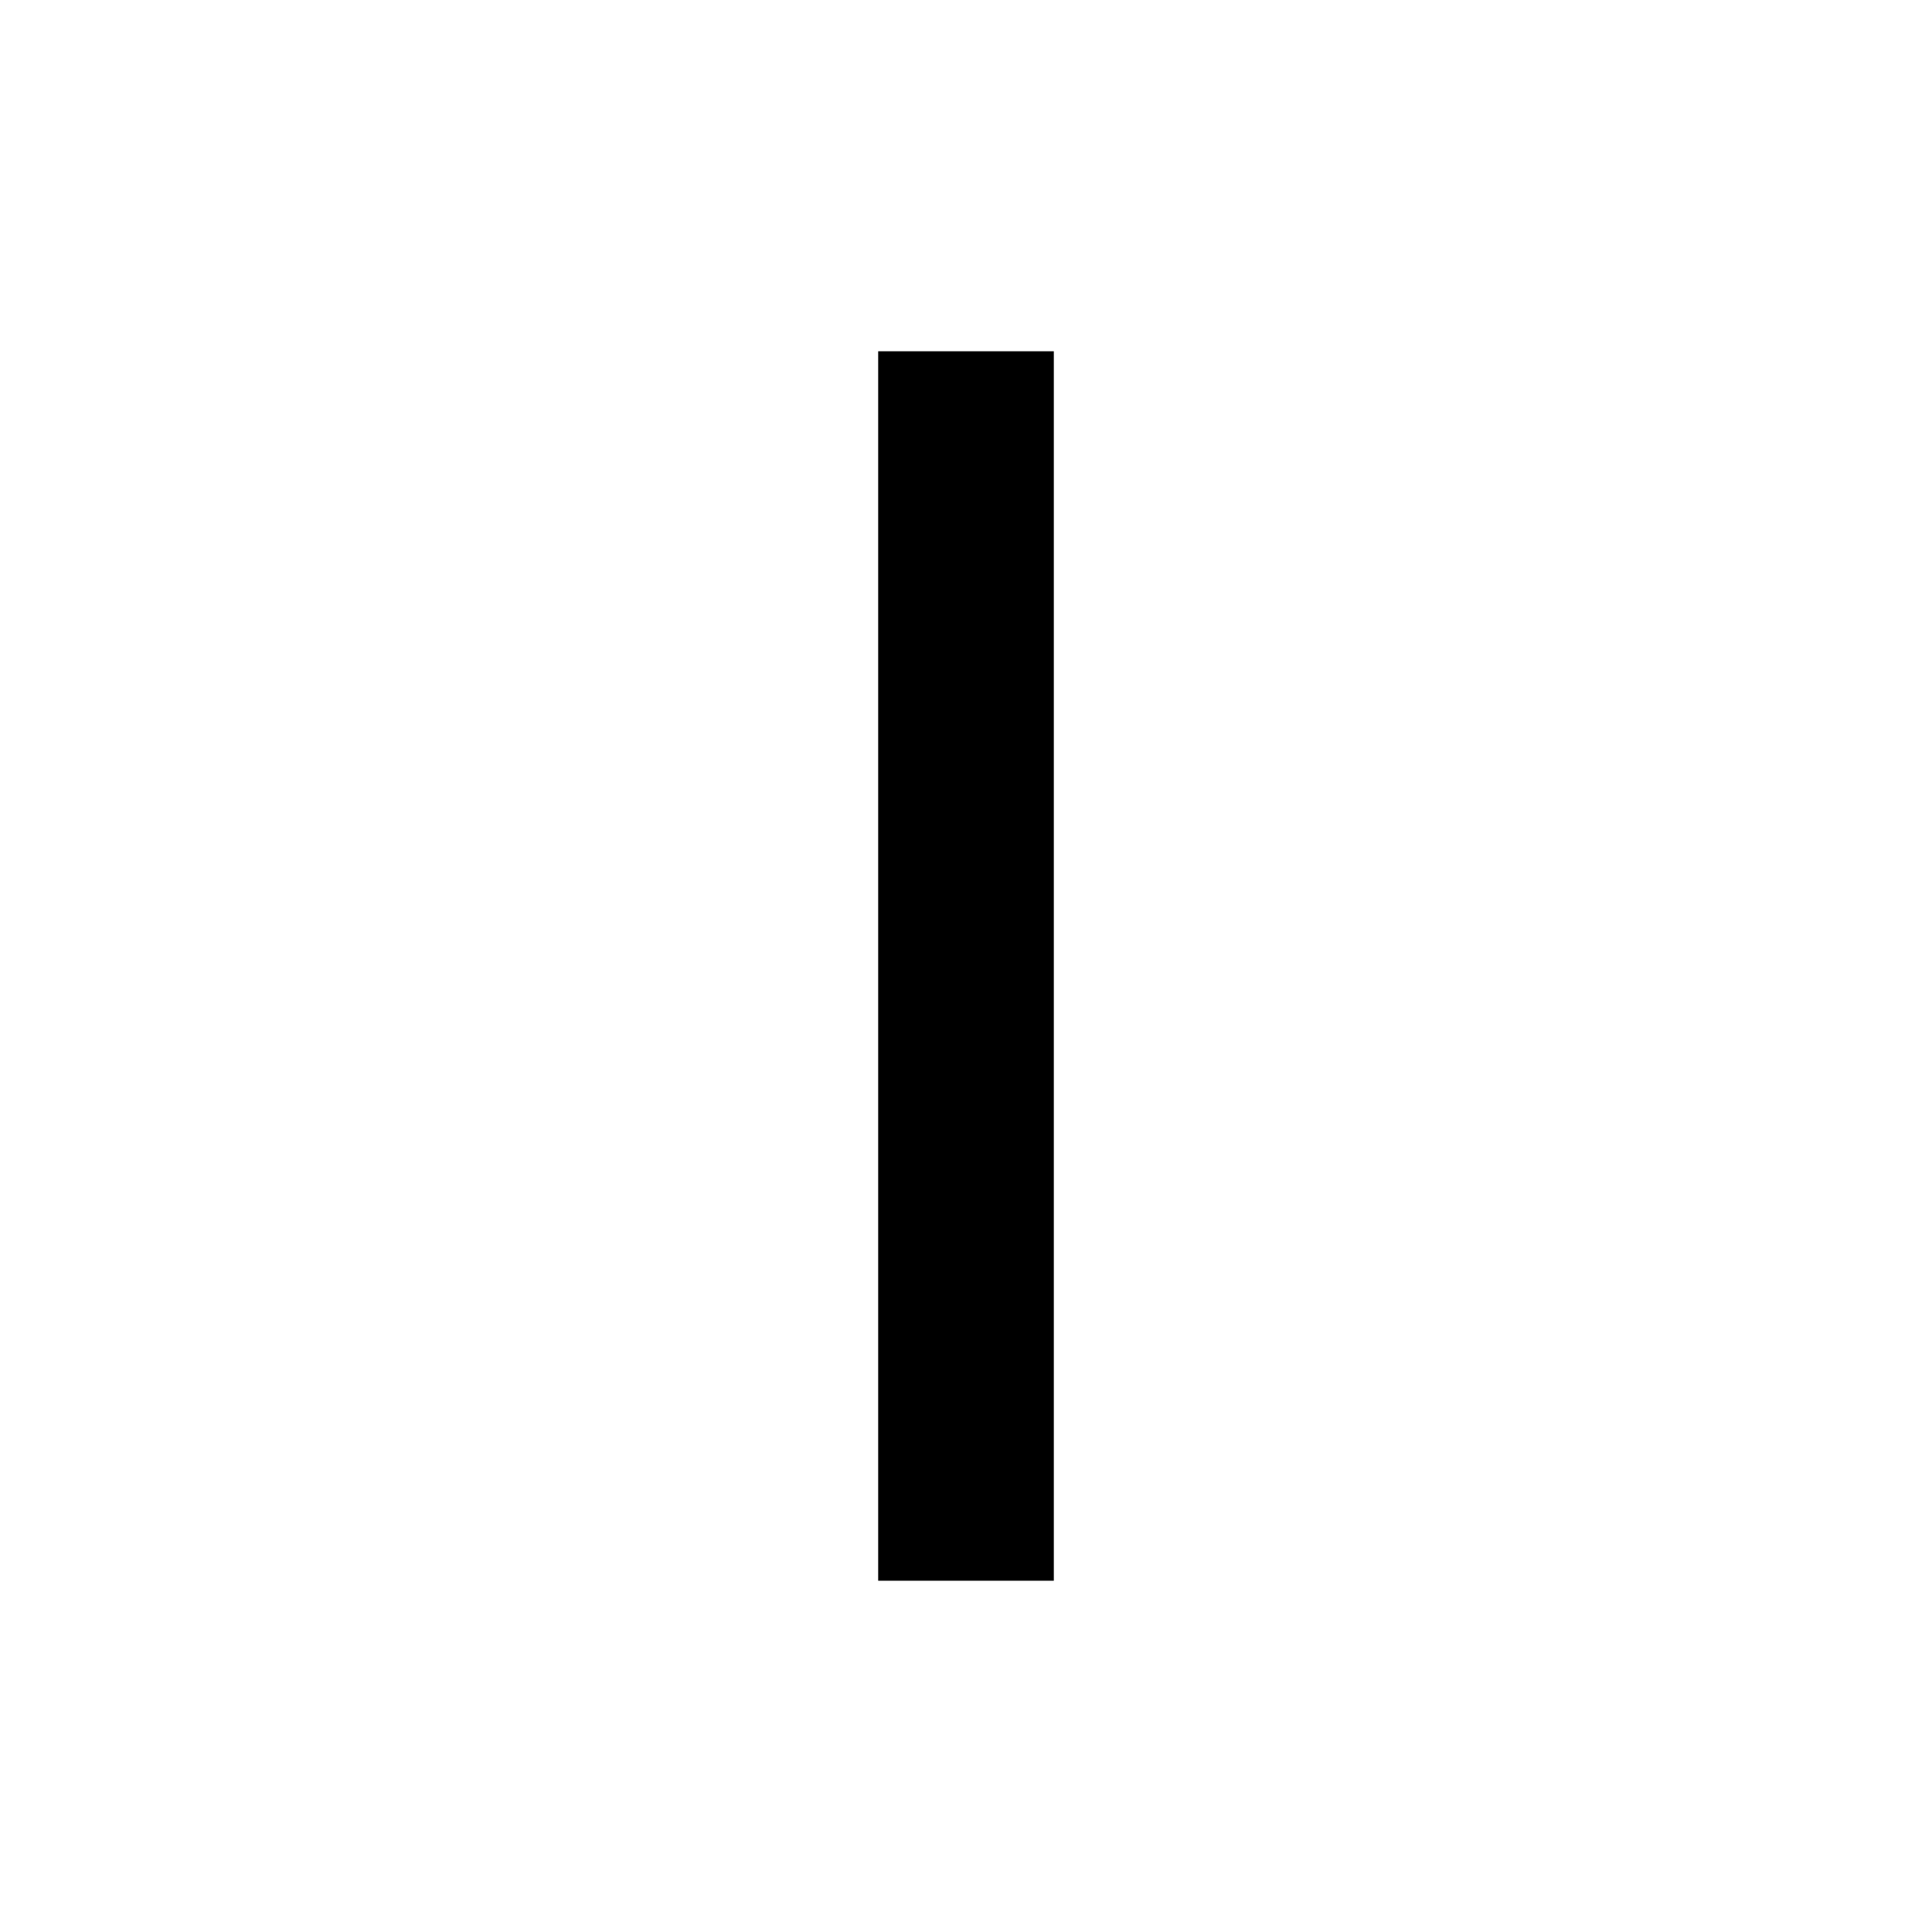
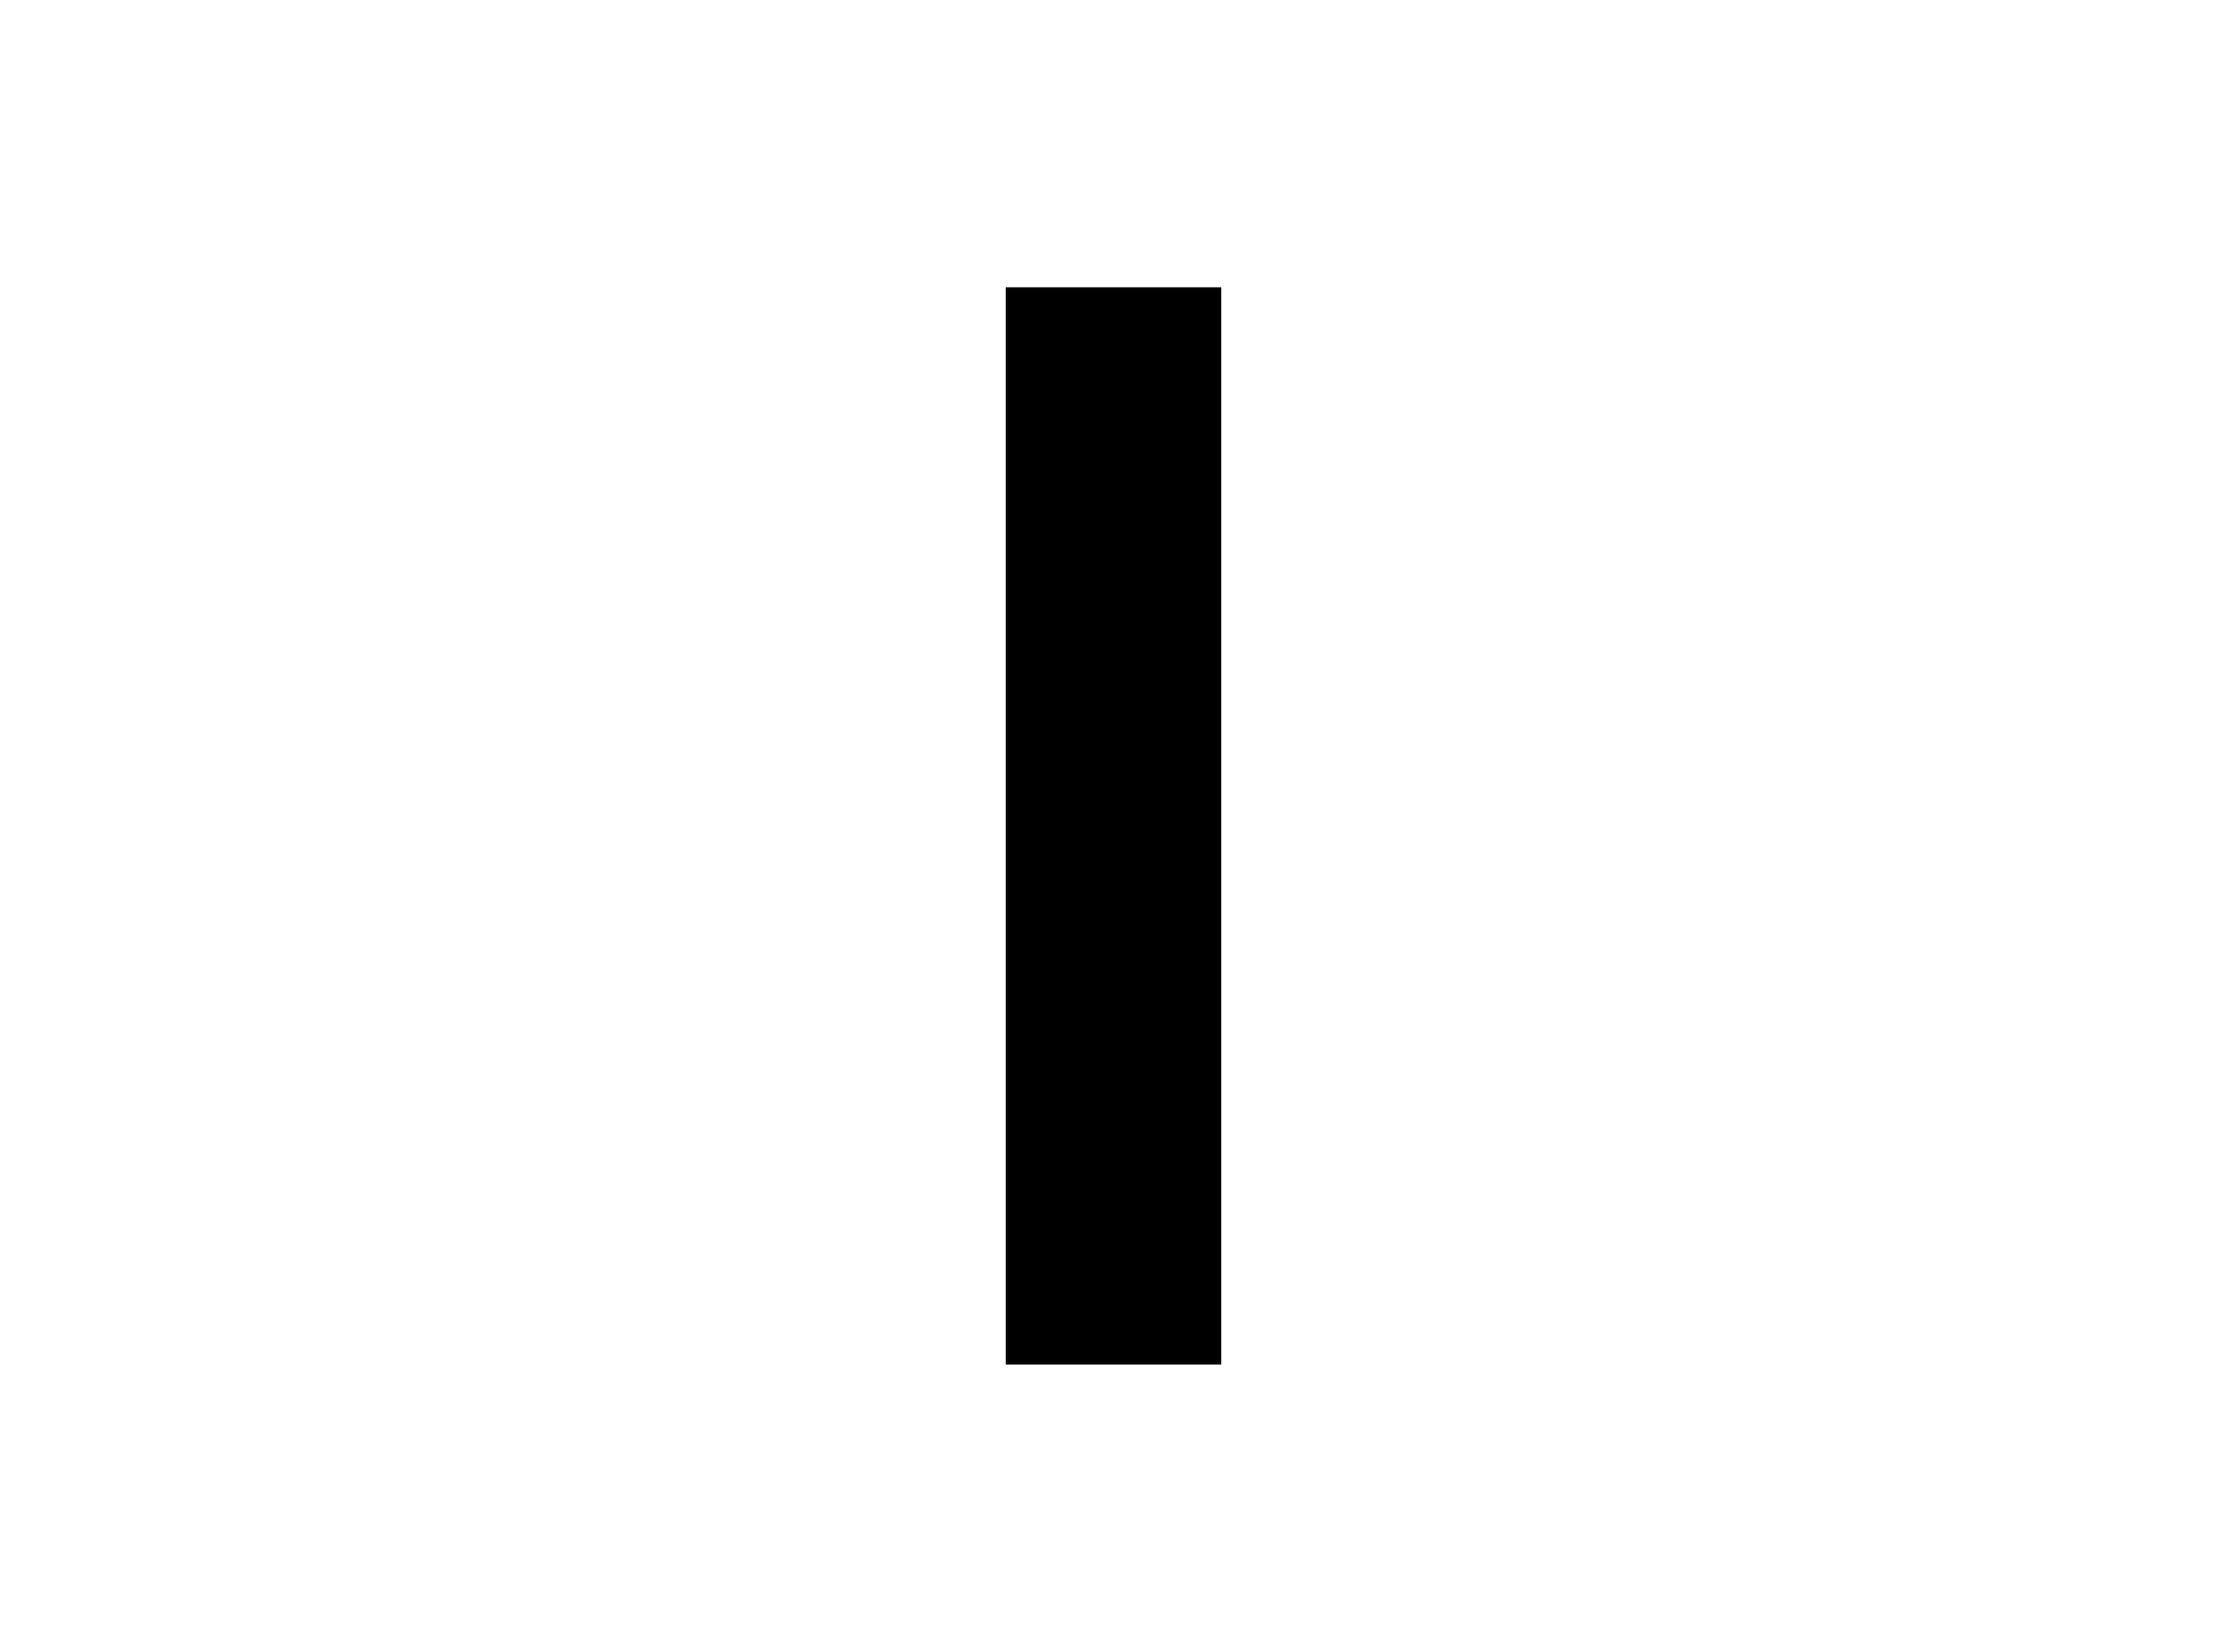
- <svg xmlns="http://www.w3.org/2000/svg" version="1.1" x="0px" y="0px" width="32px" height="32px" viewBox="0 0 11 11">
+ <svg xmlns="http://www.w3.org/2000/svg" version="1.1" x="0px" y="0px" width="31px" height="23px" viewBox="0 0 31 23">
  <style>
    rect {
      stroke: none;
      fill: #000;
    }
  </style>
-   <rect x="5" y="2" width="1" height="7" />
+   <rect x="14" y="4" width="3" height="15" />
</svg>
